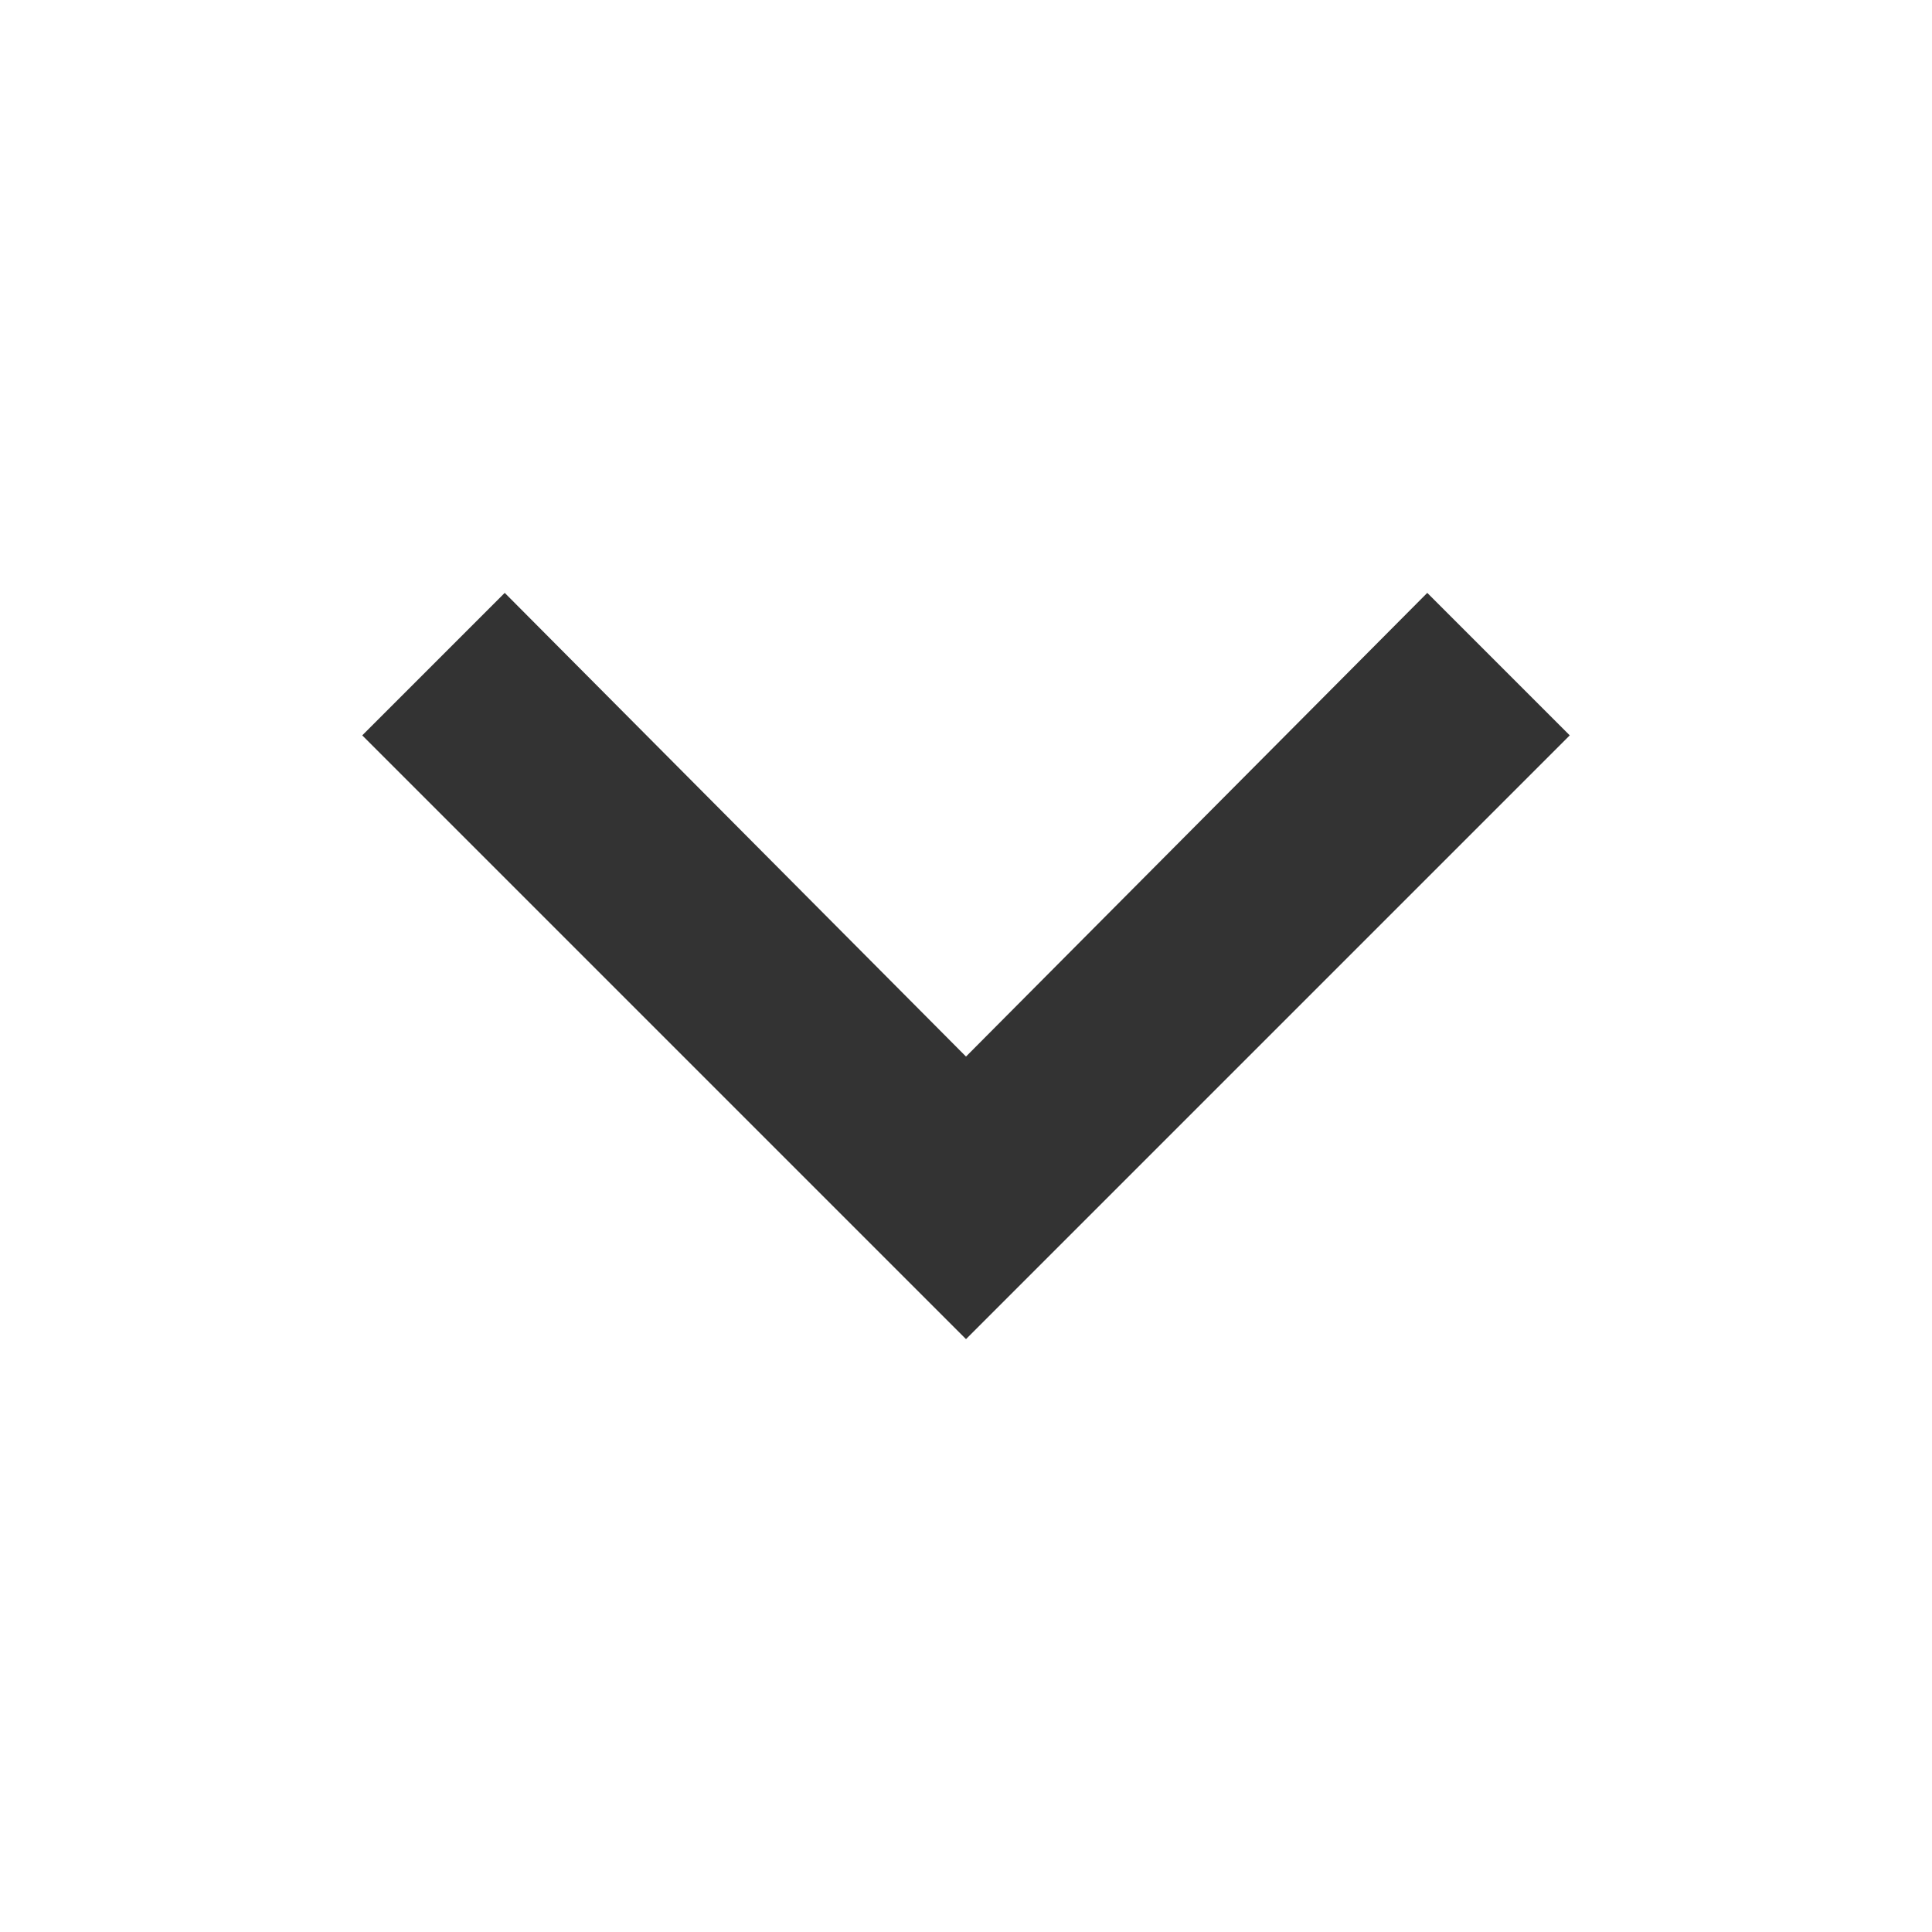
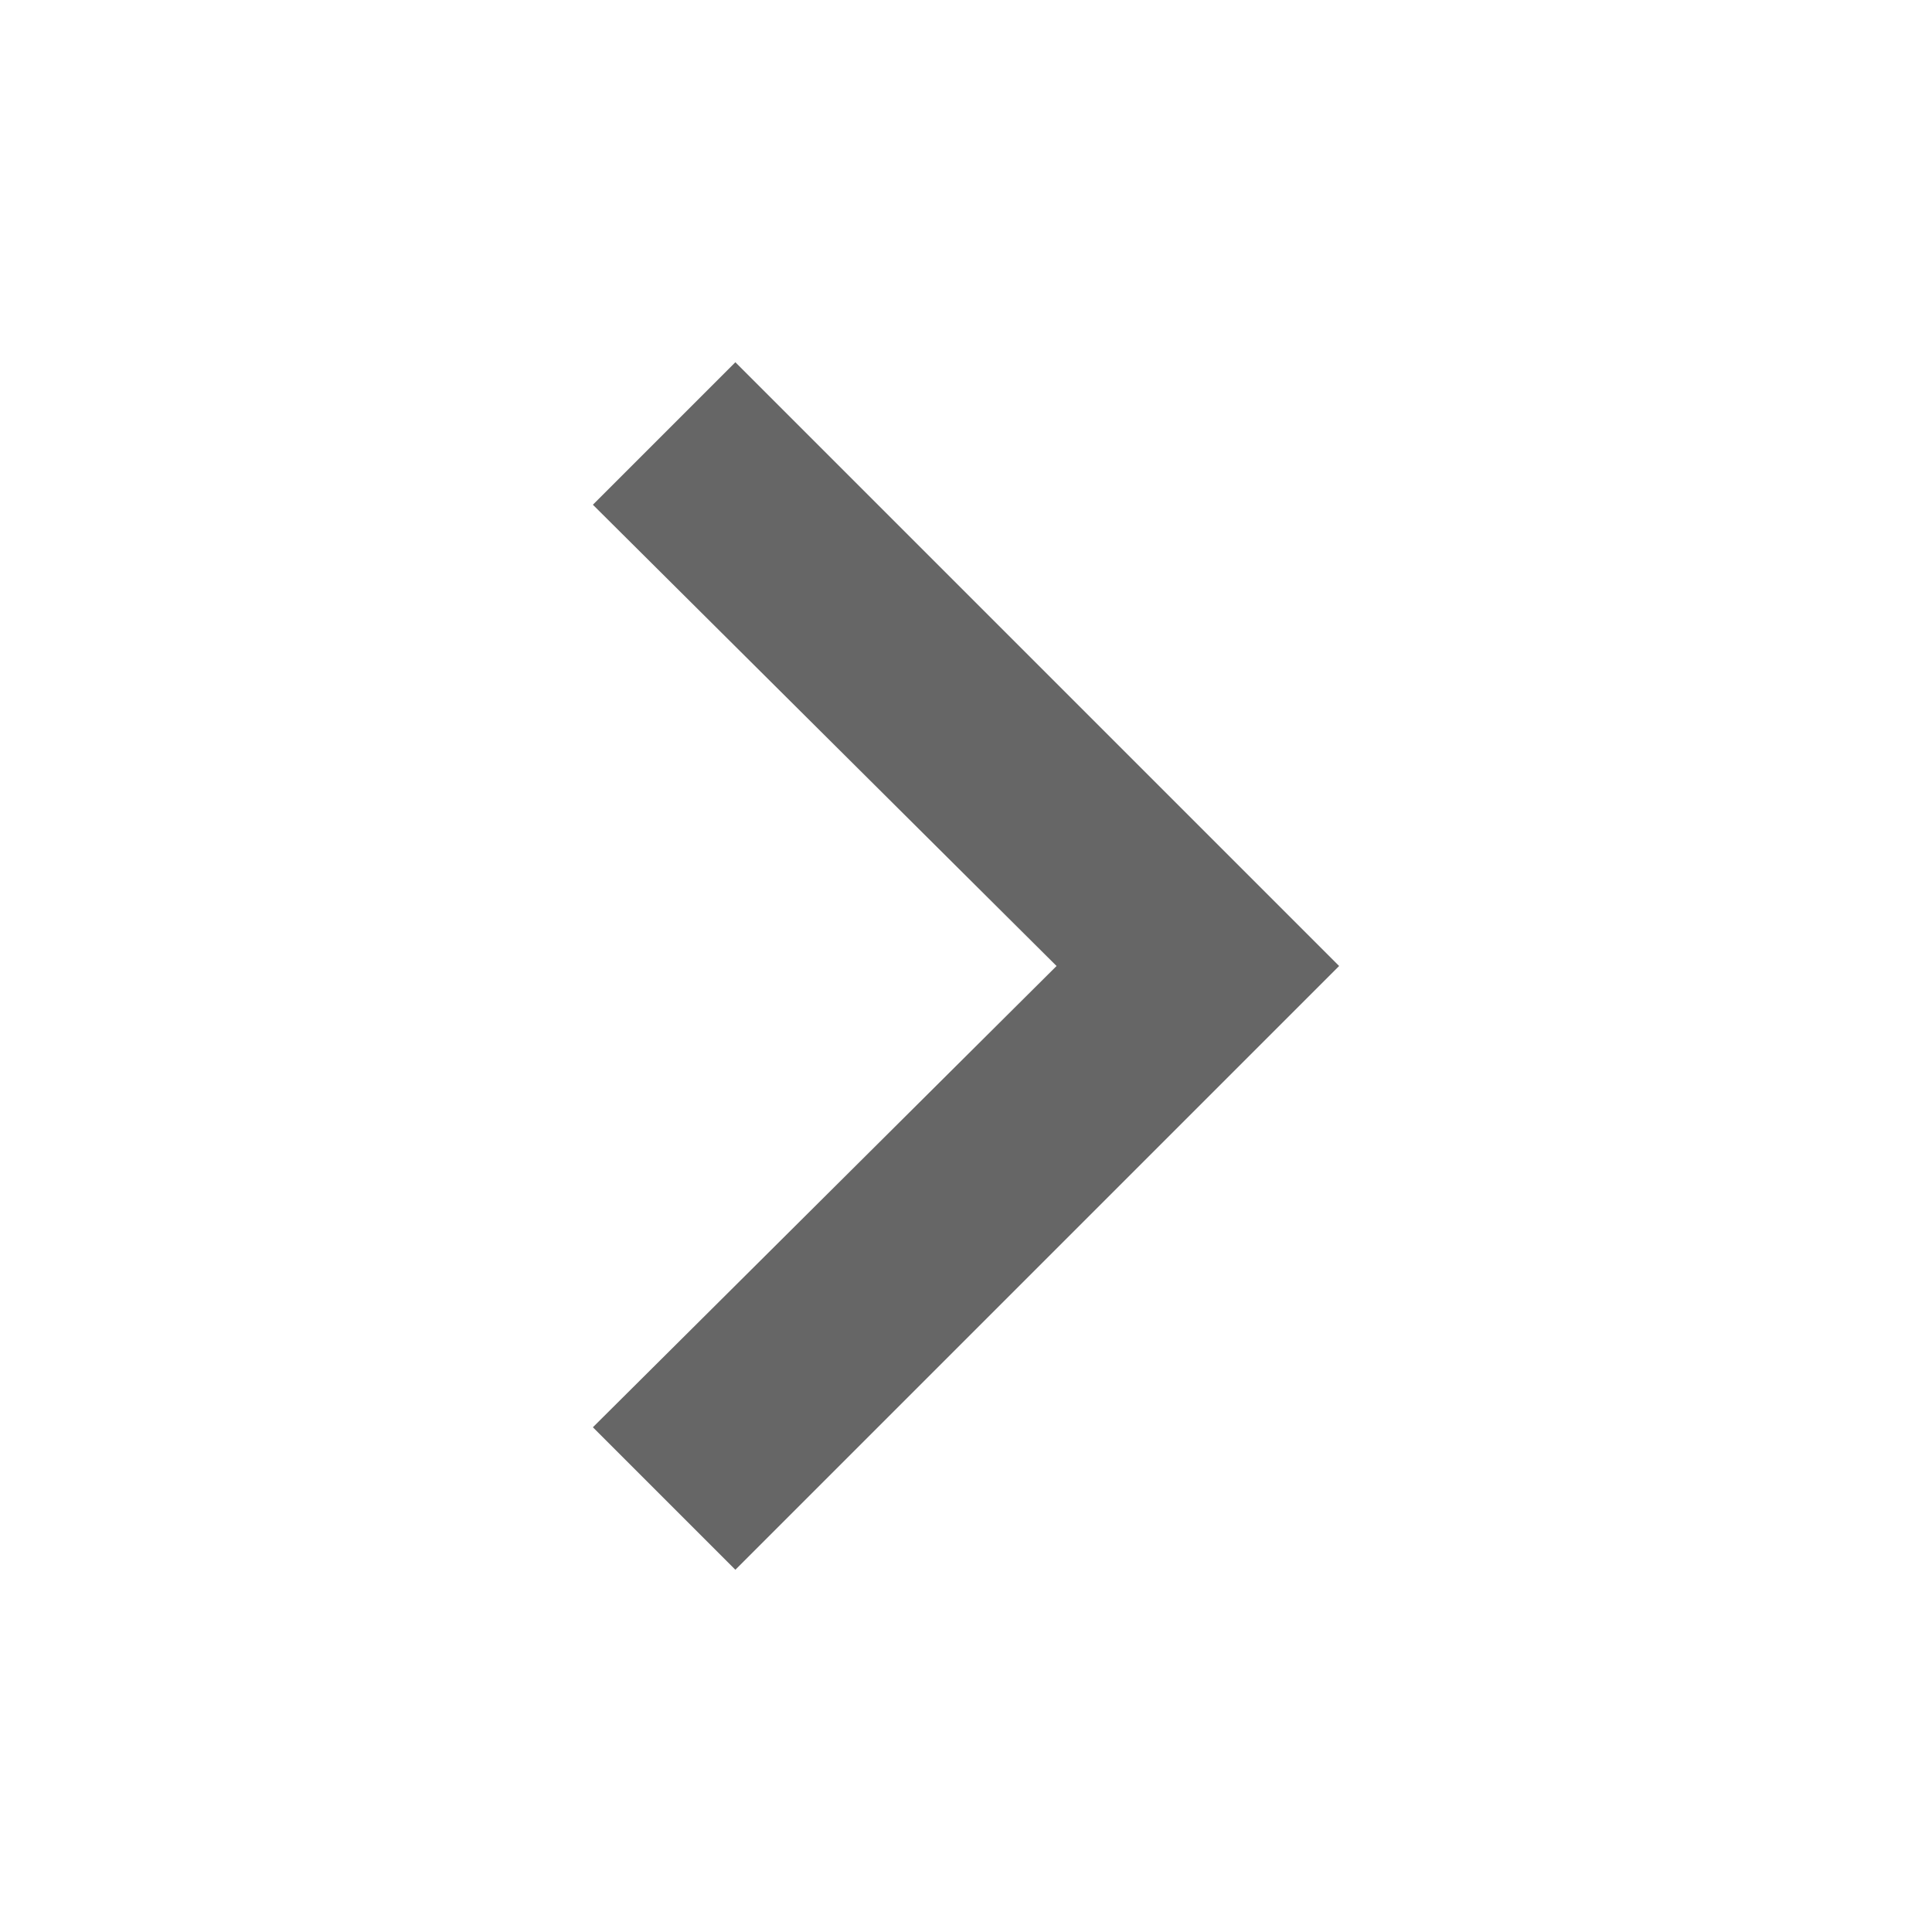
<svg xmlns="http://www.w3.org/2000/svg" width="16px" height="16px" viewBox="0 0 16 16" version="1.1">
  <g id="Artboard" stroke="none" stroke-width="1" fill="none" fill-rule="evenodd">
-     <polygon id="chevron_right---material" fill="#333" transform="translate(8, 8) rotate(-270) translate(-8, -8) " points="6.09 3 11.09 8 6.09 13 4.91 11.82 8.75 8 4.91 4.18" />
+     <polygon id="chevron_right---material" fill="#666" transform="translate(8, 8) rotate(0) translate(-8, -8) " points="6.09 3 11.09 8 6.09 13 4.91 11.82 8.75 8 4.91 4.18" />
  </g>
</svg>
